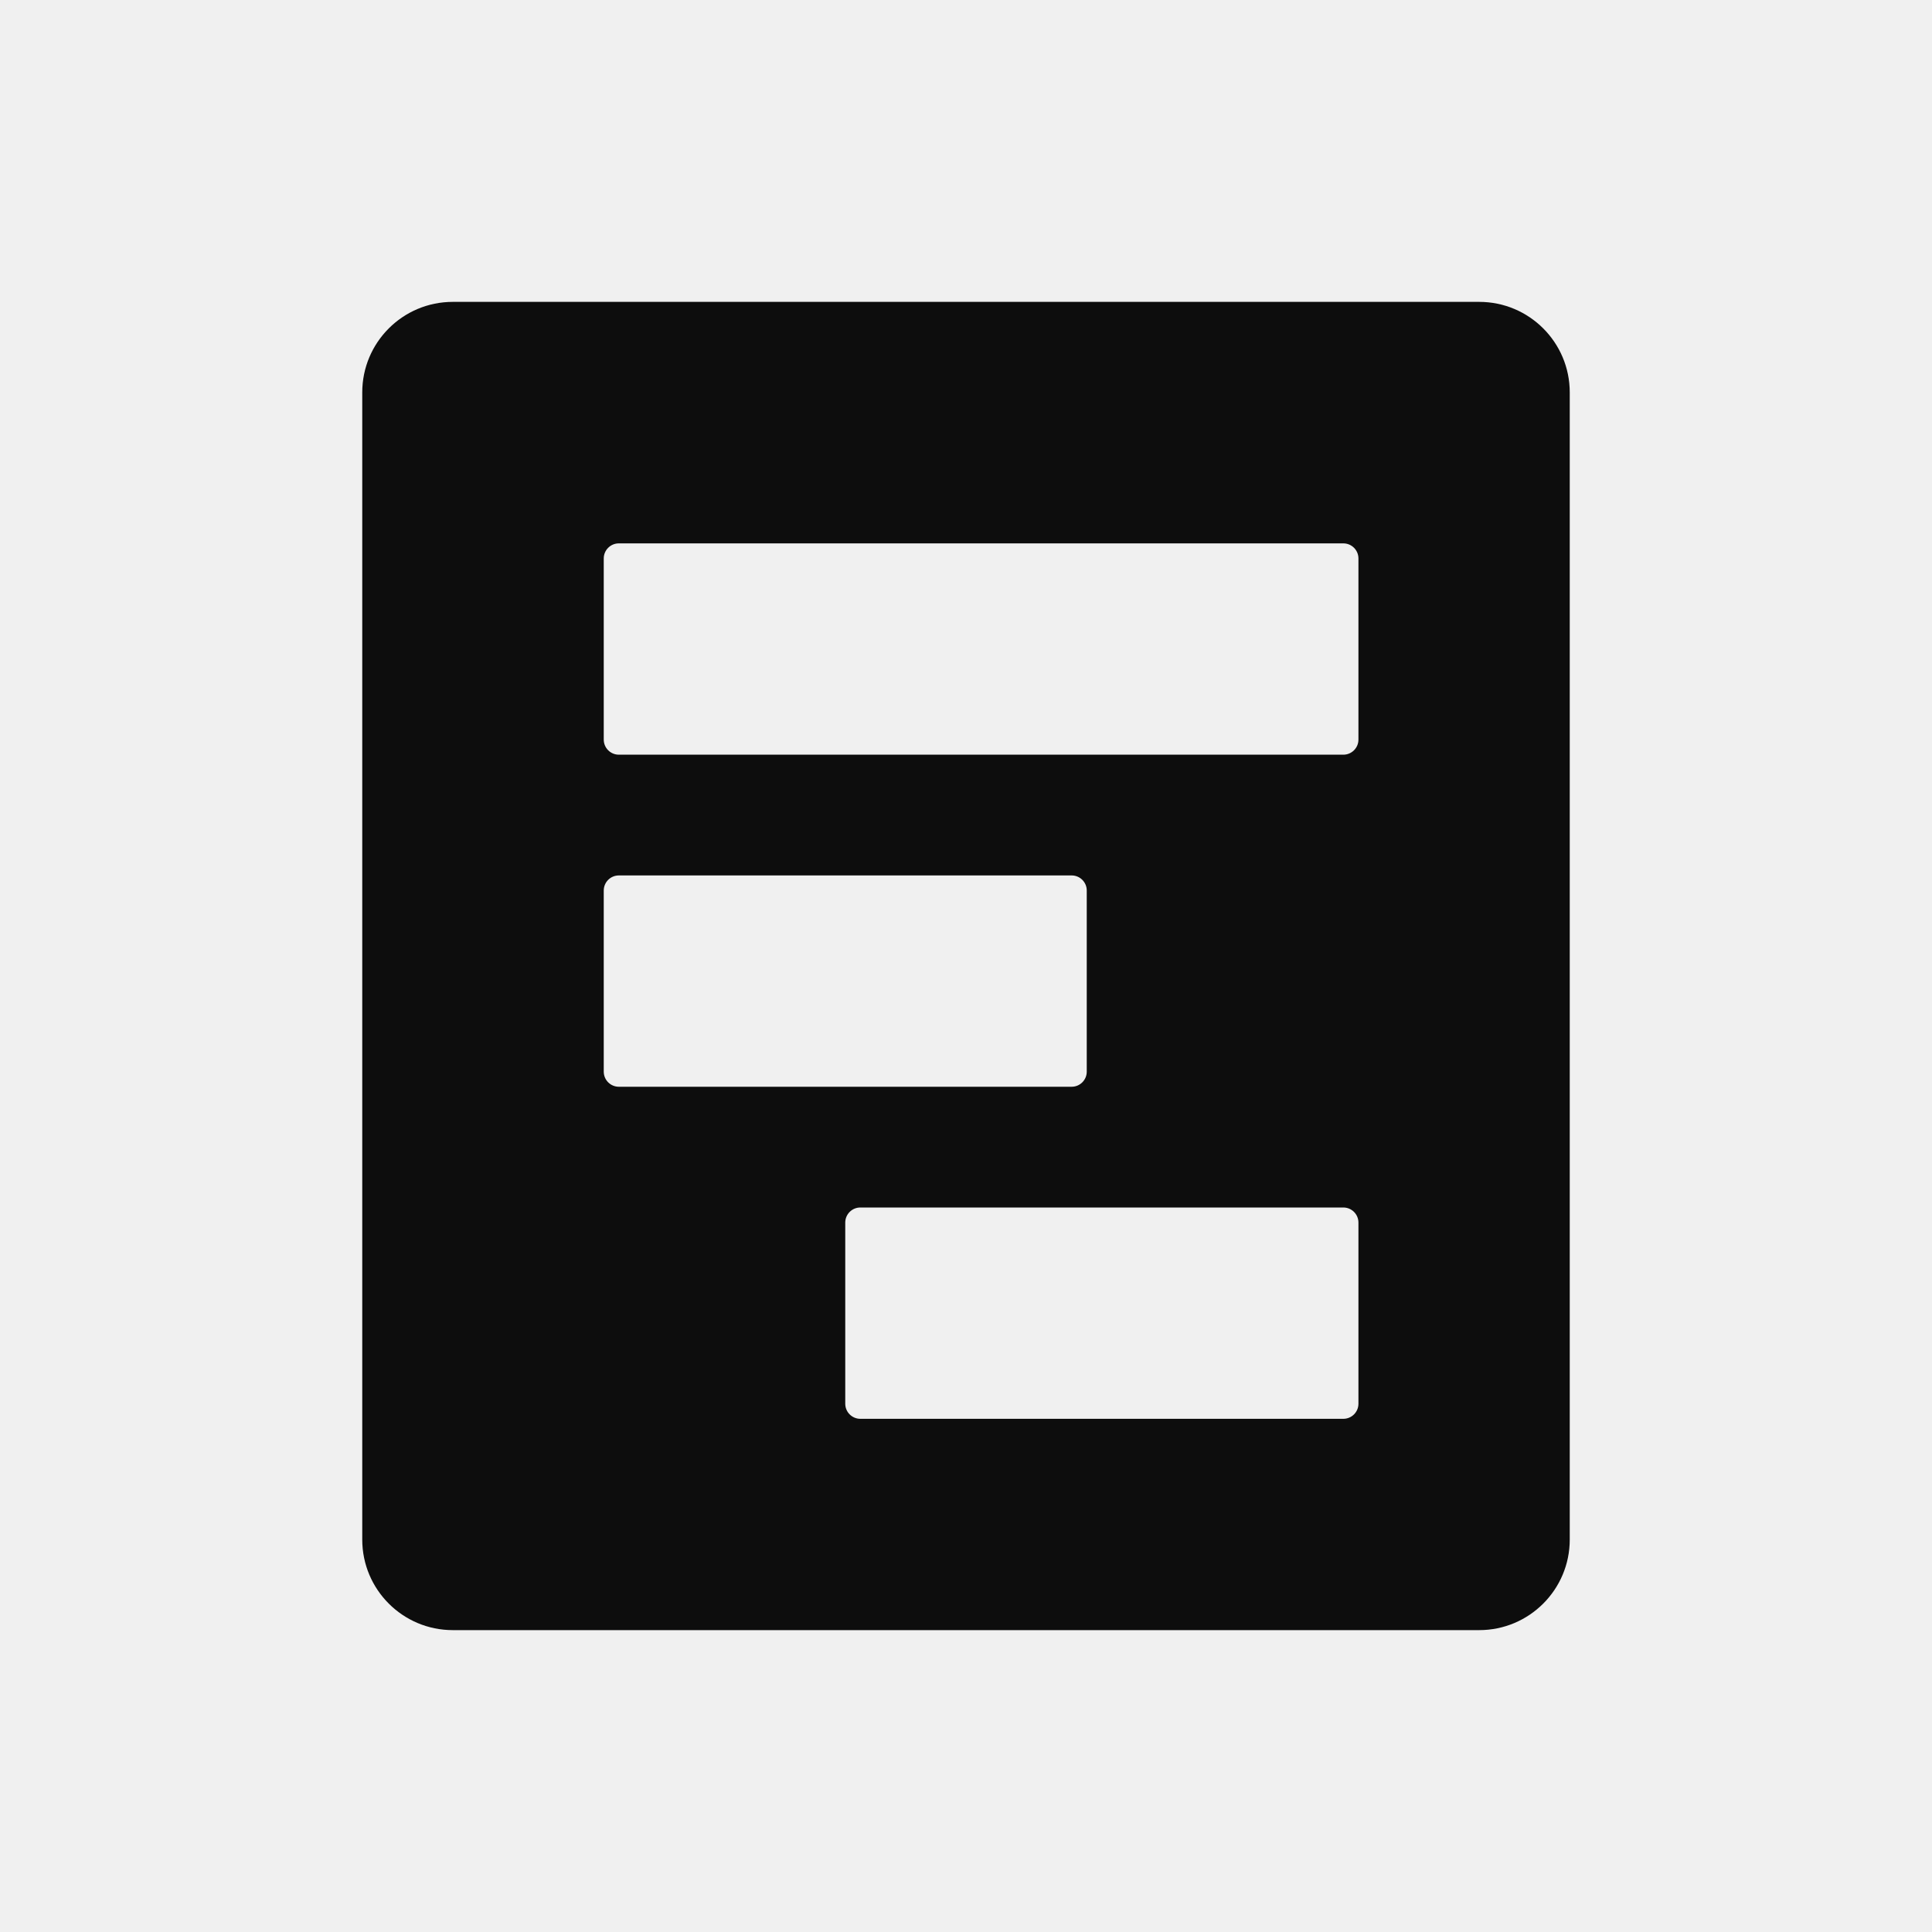
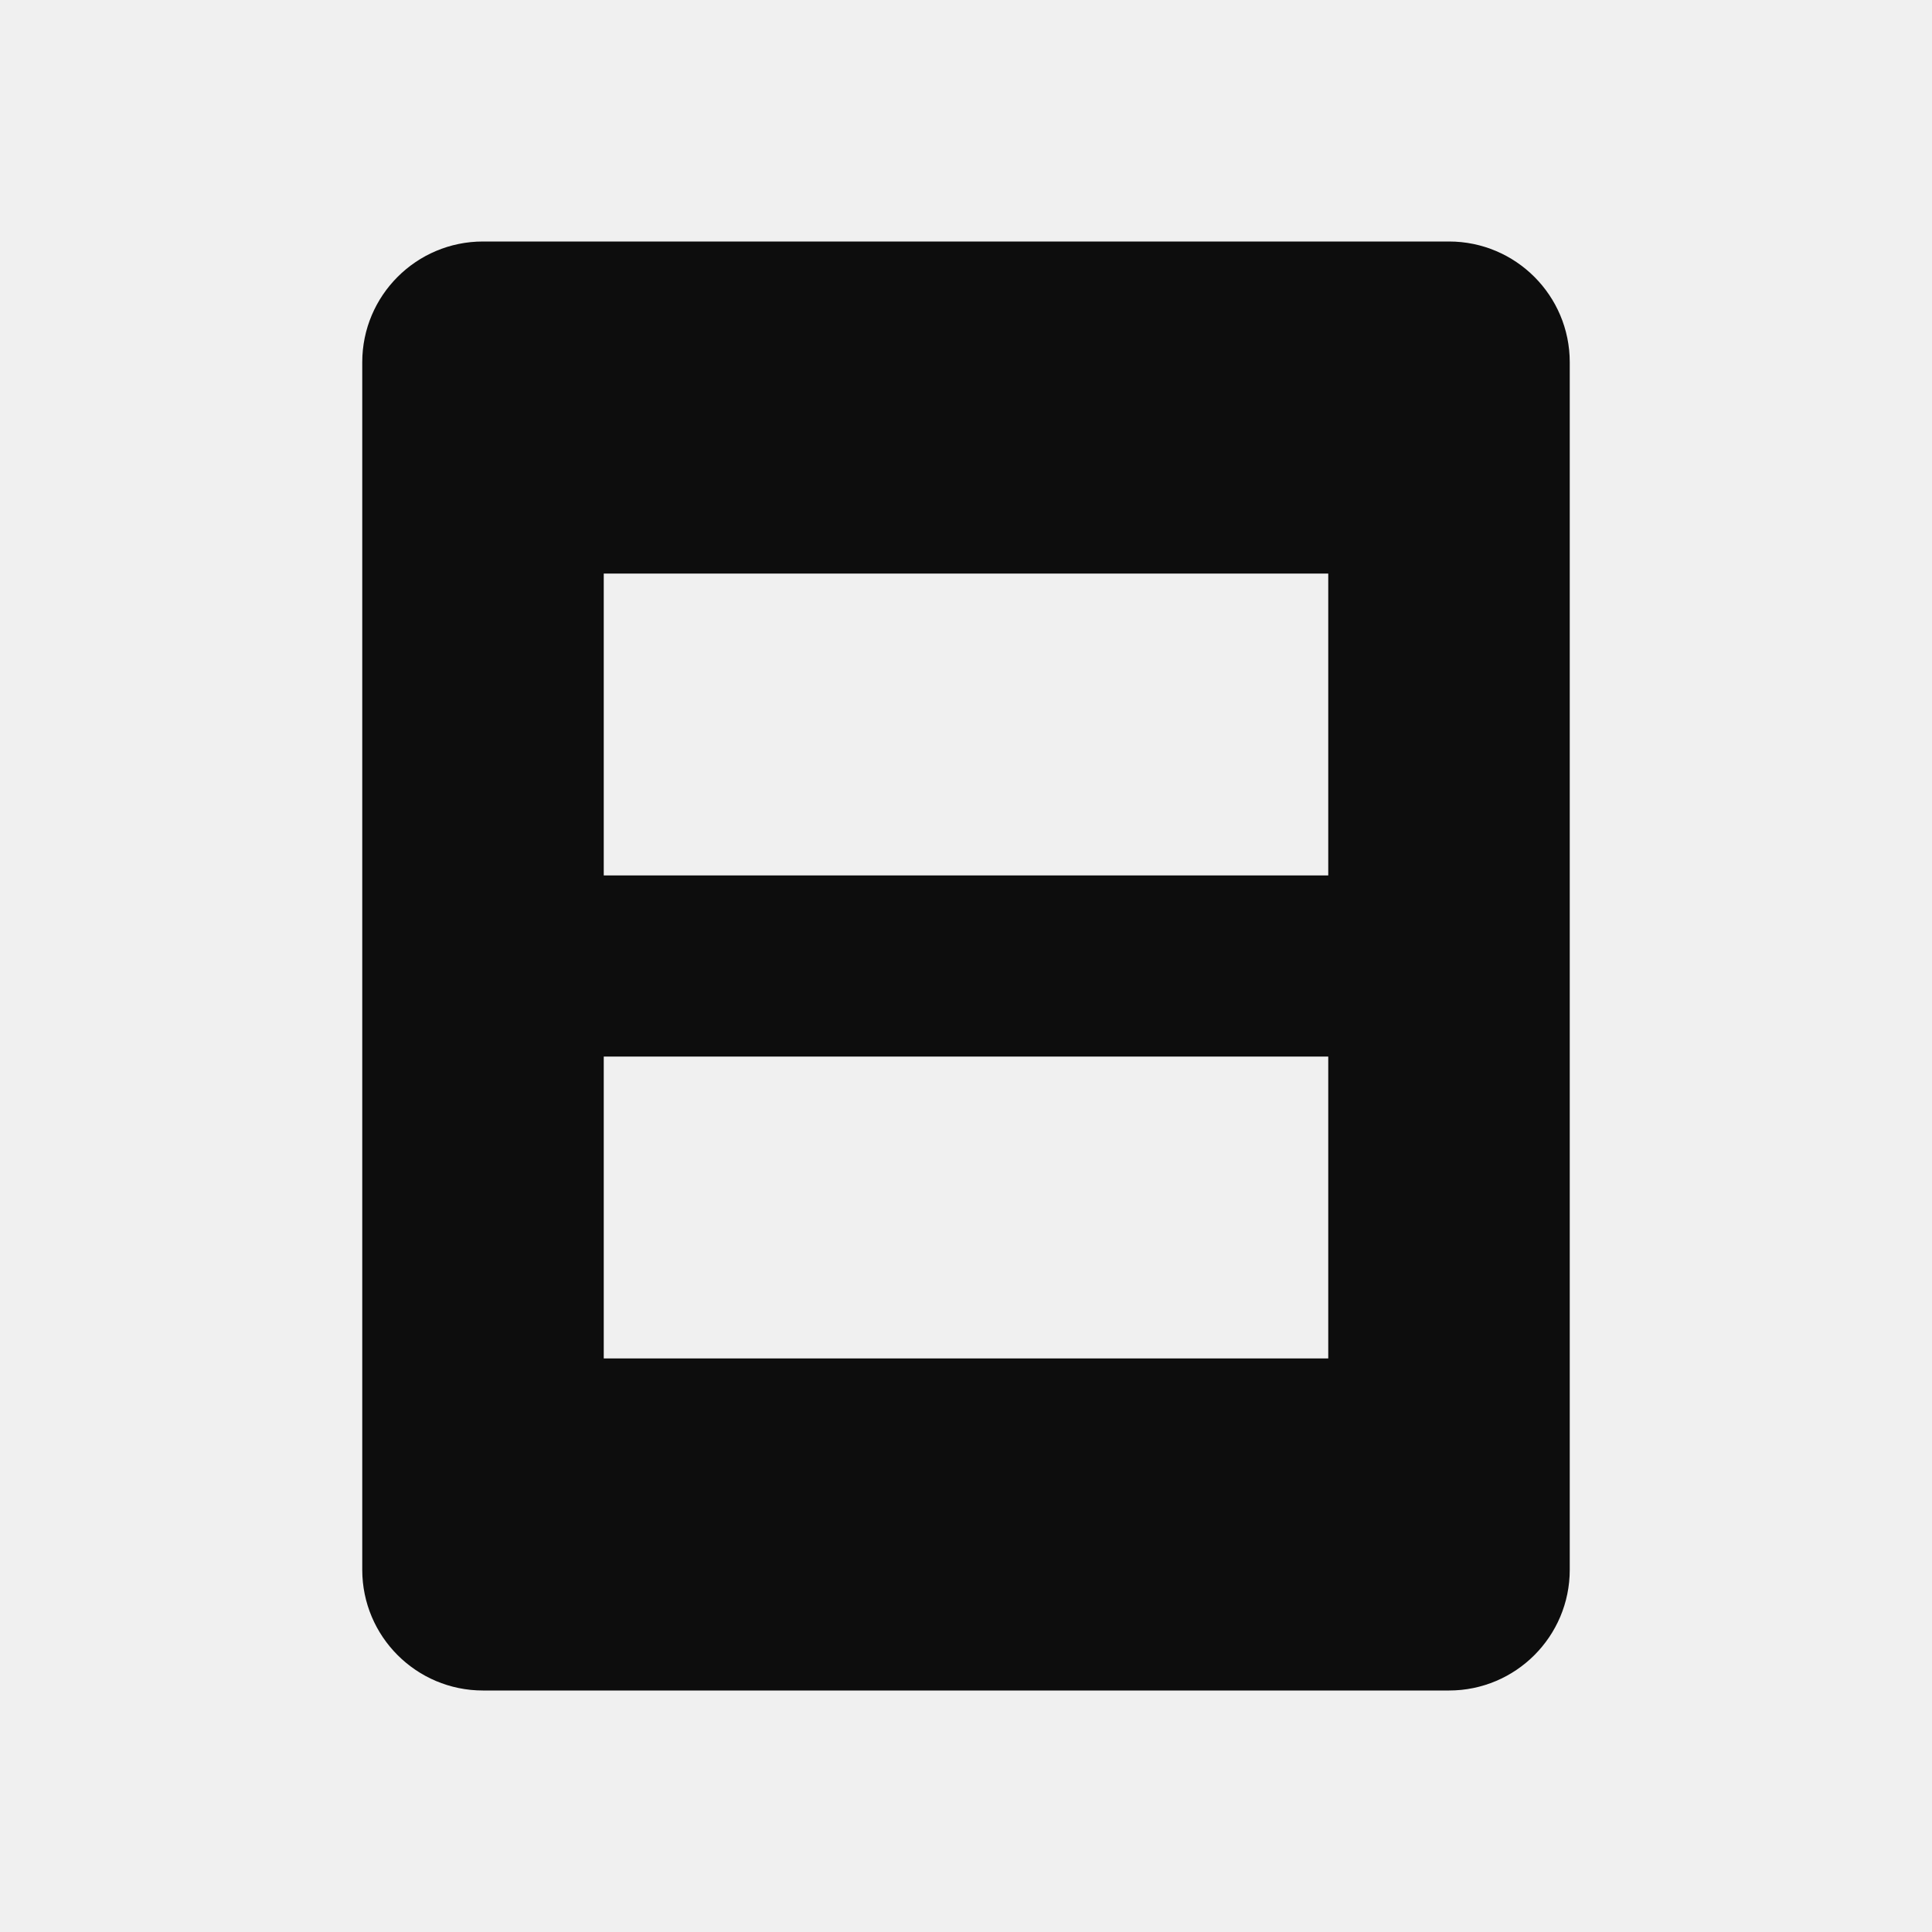
<svg xmlns="http://www.w3.org/2000/svg" viewBox="0 0 64 64" role="img" aria-labelledby="surfaces-mark-small-title surfaces-mark-small-desc">
-   <defs>
-     <mask id="surface-small-mask" maskUnits="userSpaceOnUse">
-       <rect width="64" height="64" fill="#fff" />
-       <rect x="20" y="18" width="25" height="7" rx="0.5" fill="#000" />
-       <rect x="20" y="29" width="16" height="7" rx="0.5" fill="#000" />
-       <rect x="28" y="40" width="17" height="7" rx="0.5" fill="#000" />
-     </mask>
-   </defs>
-   <rect x="12" y="10" width="40" height="44" rx="3" fill="#0D0D0D" mask="url(#surface-small-mask)" />
+   <path fill="#0D0D0D" fill-rule="evenodd" clip-rule="evenodd" d="M16 8H48C50.209 8 52 9.791 52 12V52C52 54.209 50.209 56 48 56H16C13.791 56 12 54.209 12 52V12C12 9.791 13.791 8 16 8ZM20 19H44V29H20V19ZM20 35H44V45H20V35Z" />
</svg>
